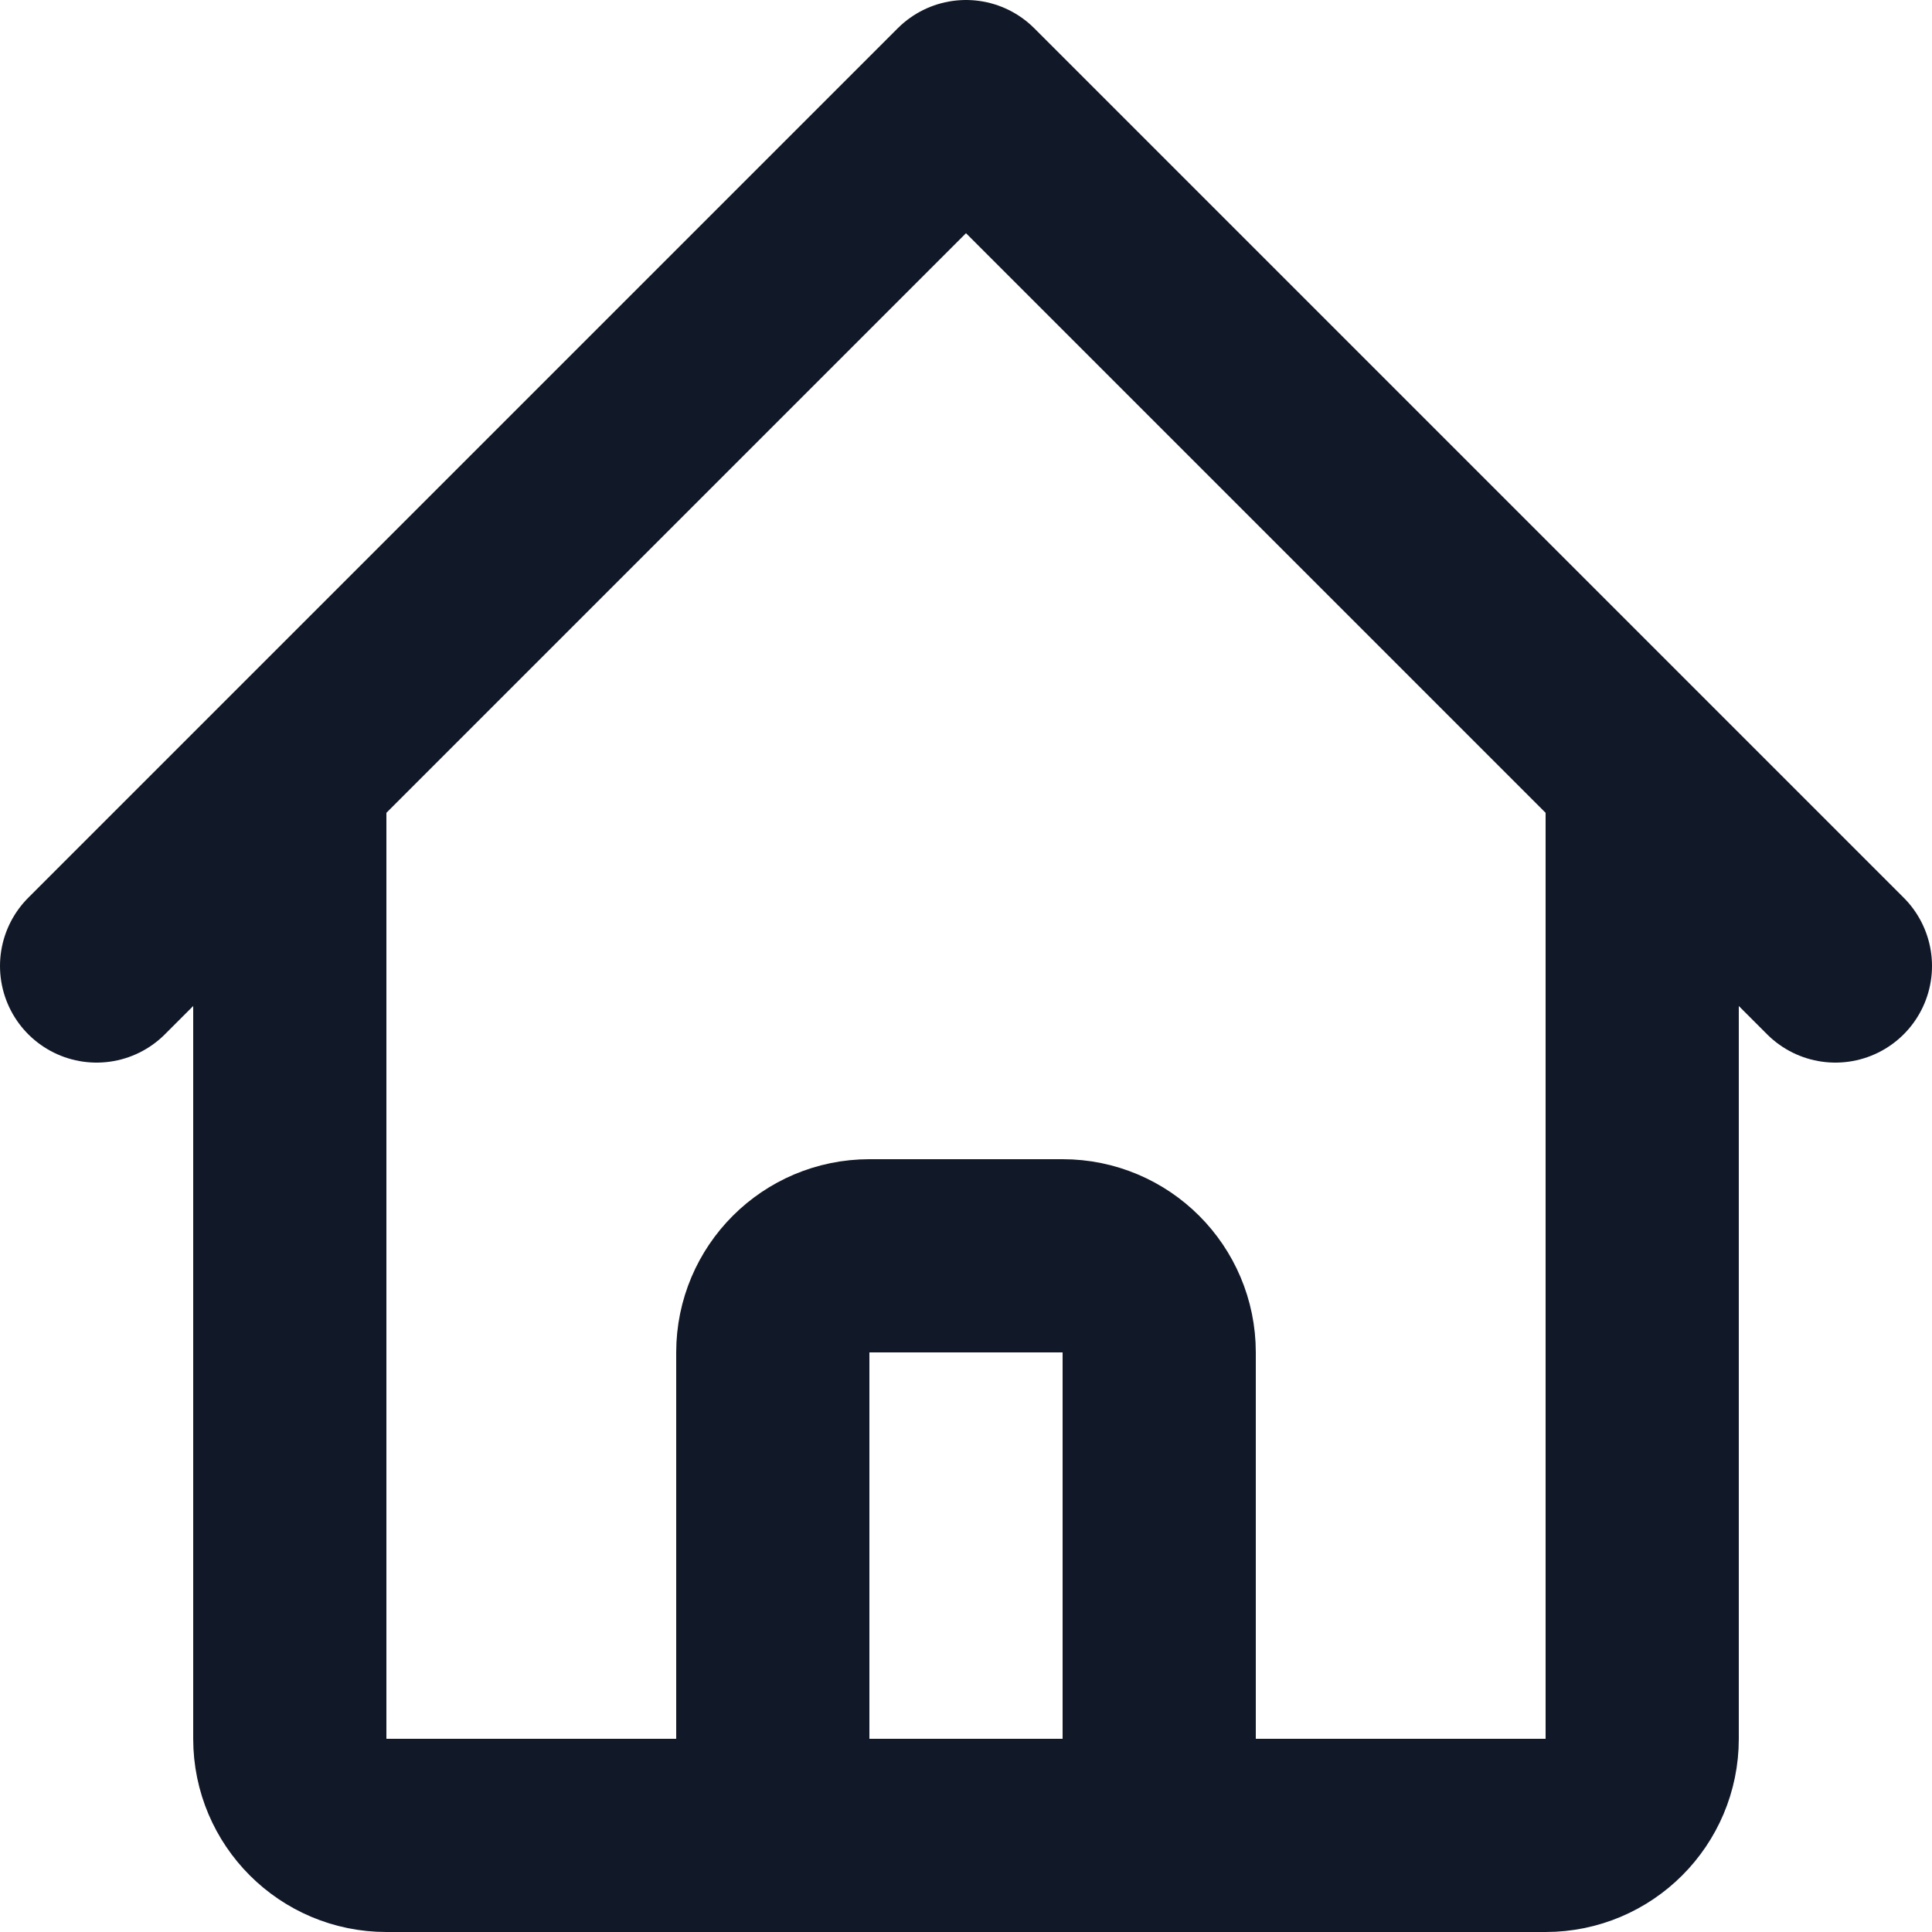
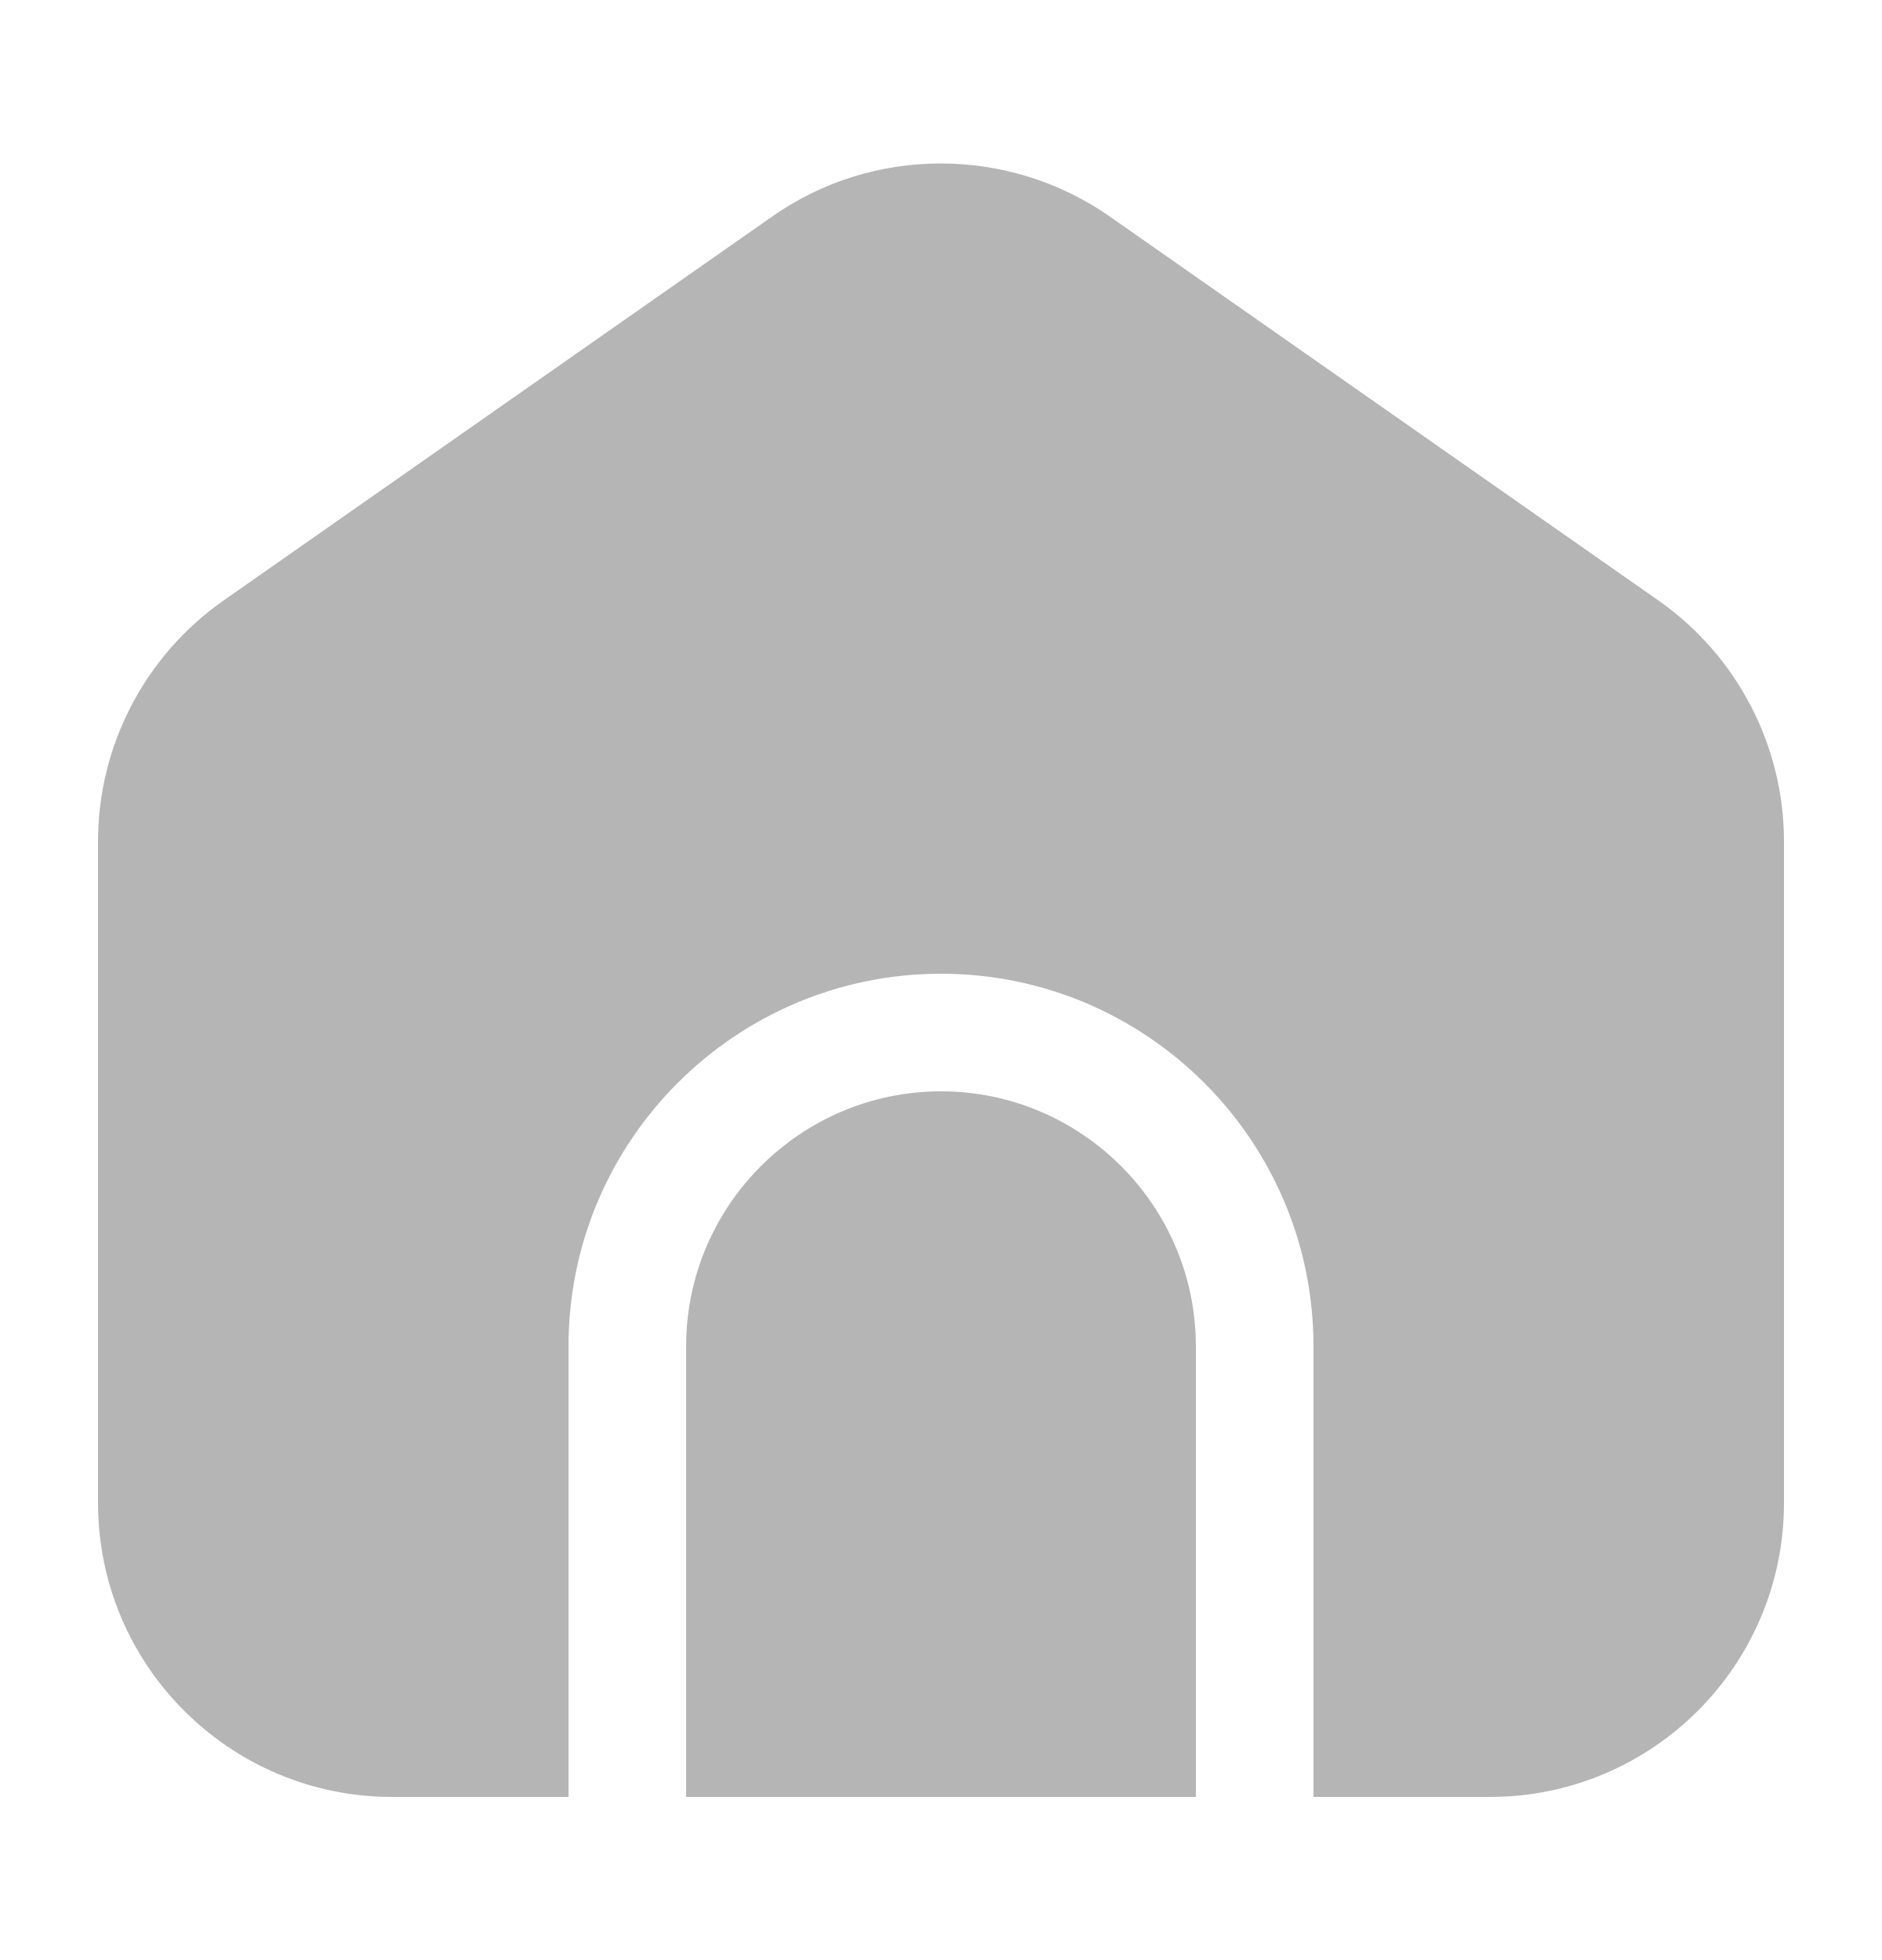
- <svg xmlns="http://www.w3.org/2000/svg" width="20" height="20" viewBox="0 0 20 20" fill="none">
-   <path d="M1 10L3 8M3 8L10 1L17 8M3 8V18C3 18.552 3.448 19 4 19H7M17 8L19 10M17 8V18C17 18.552 16.552 19 16 19H13M7 19C7.552 19 8 18.552 8 18V14C8 13.448 8.448 13 9 13H11C11.552 13 12 13.448 12 14V18C12 18.552 12.448 19 13 19M7 19H13" stroke="#111827" stroke-width="2" stroke-linecap="round" stroke-linejoin="round" />
+ <svg xmlns="http://www.w3.org/2000/svg" width="24" height="25" viewBox="0 0 24 25" fill="none">
+   <path d="M12 13.92C10.21 13.92 8.75 15.38 8.75 17.17V22.92H15.25V17.17C15.25 15.38 13.79 13.92 12 13.92Z" fill="#B5B5B5" />
+   <path d="M21.15 7.66L14.15 2.76C12.86 1.86 11.13 1.86 9.85 2.76L2.85 7.66C1.85 8.36 1.25 9.51 1.25 10.73V19.17C1.25 21.24 2.93 22.92 5 22.92H7.25V17.17C7.25 14.55 9.38 12.42 12 12.42C14.62 12.42 16.75 14.55 16.75 17.17V22.92H19C21.07 22.92 22.75 21.24 22.75 19.17V10.73C22.75 9.51 22.15 8.36 21.15 7.66Z" fill="#B5B5B5" />
</svg>
